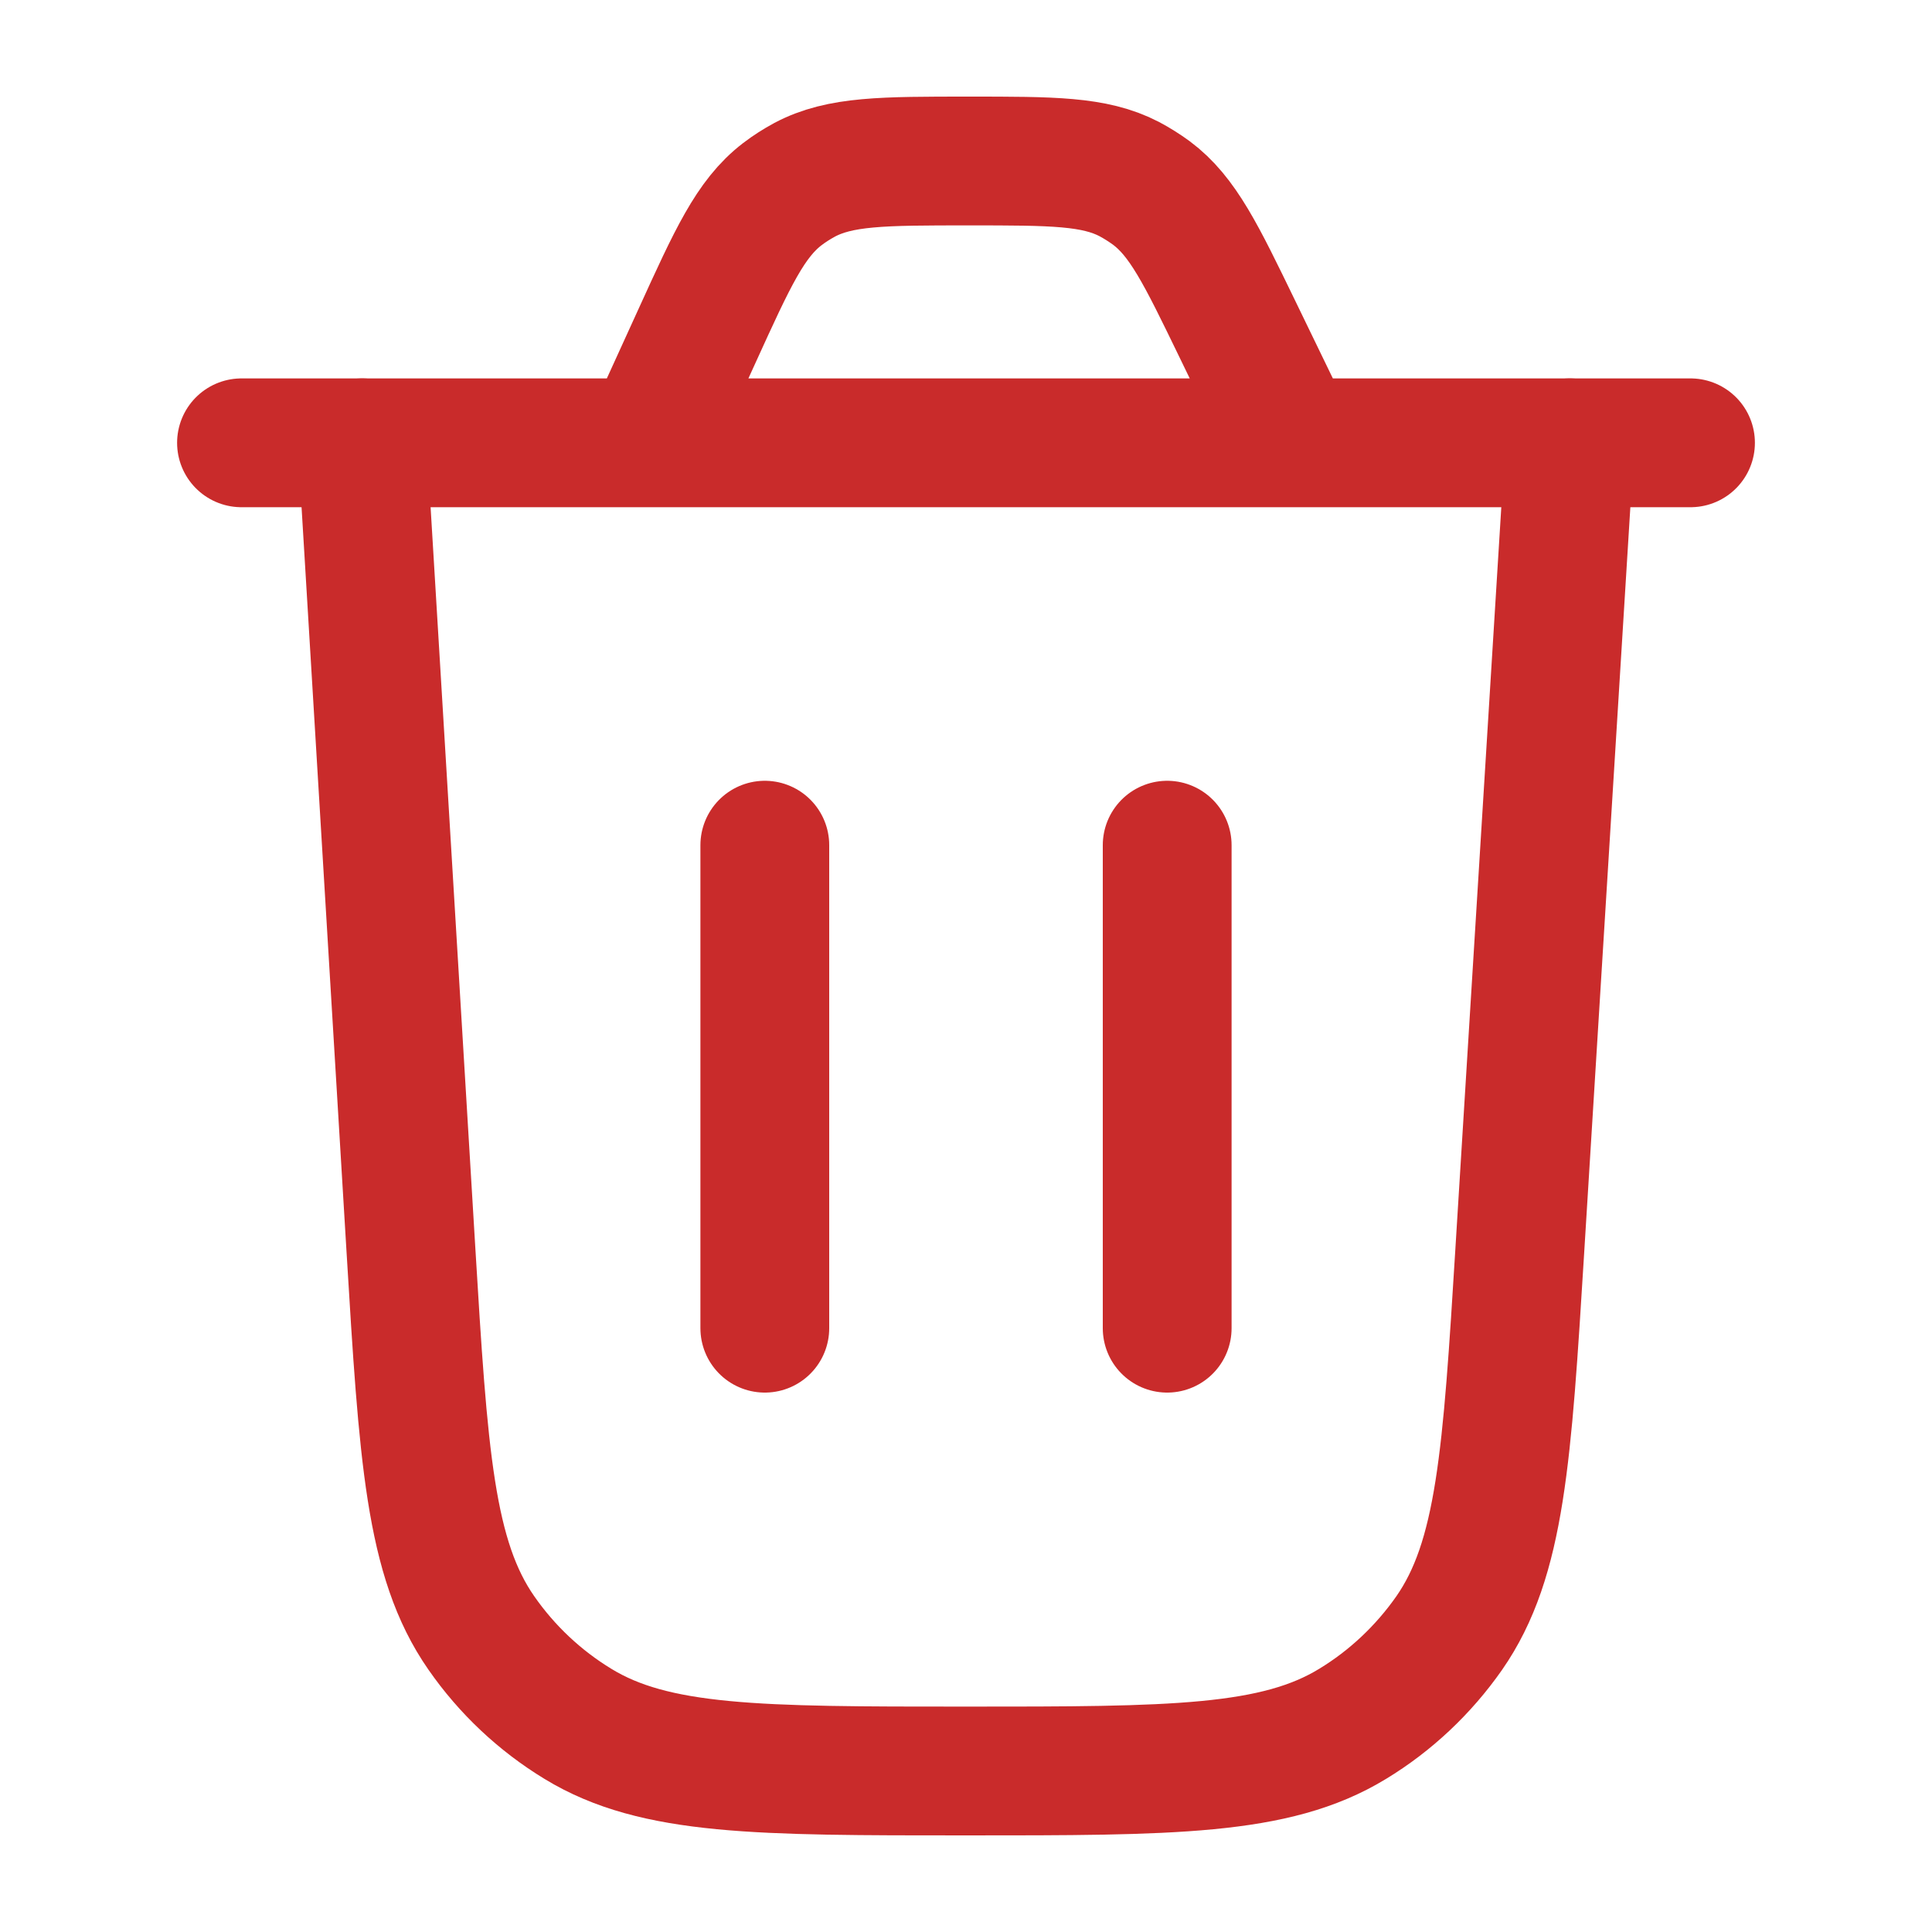
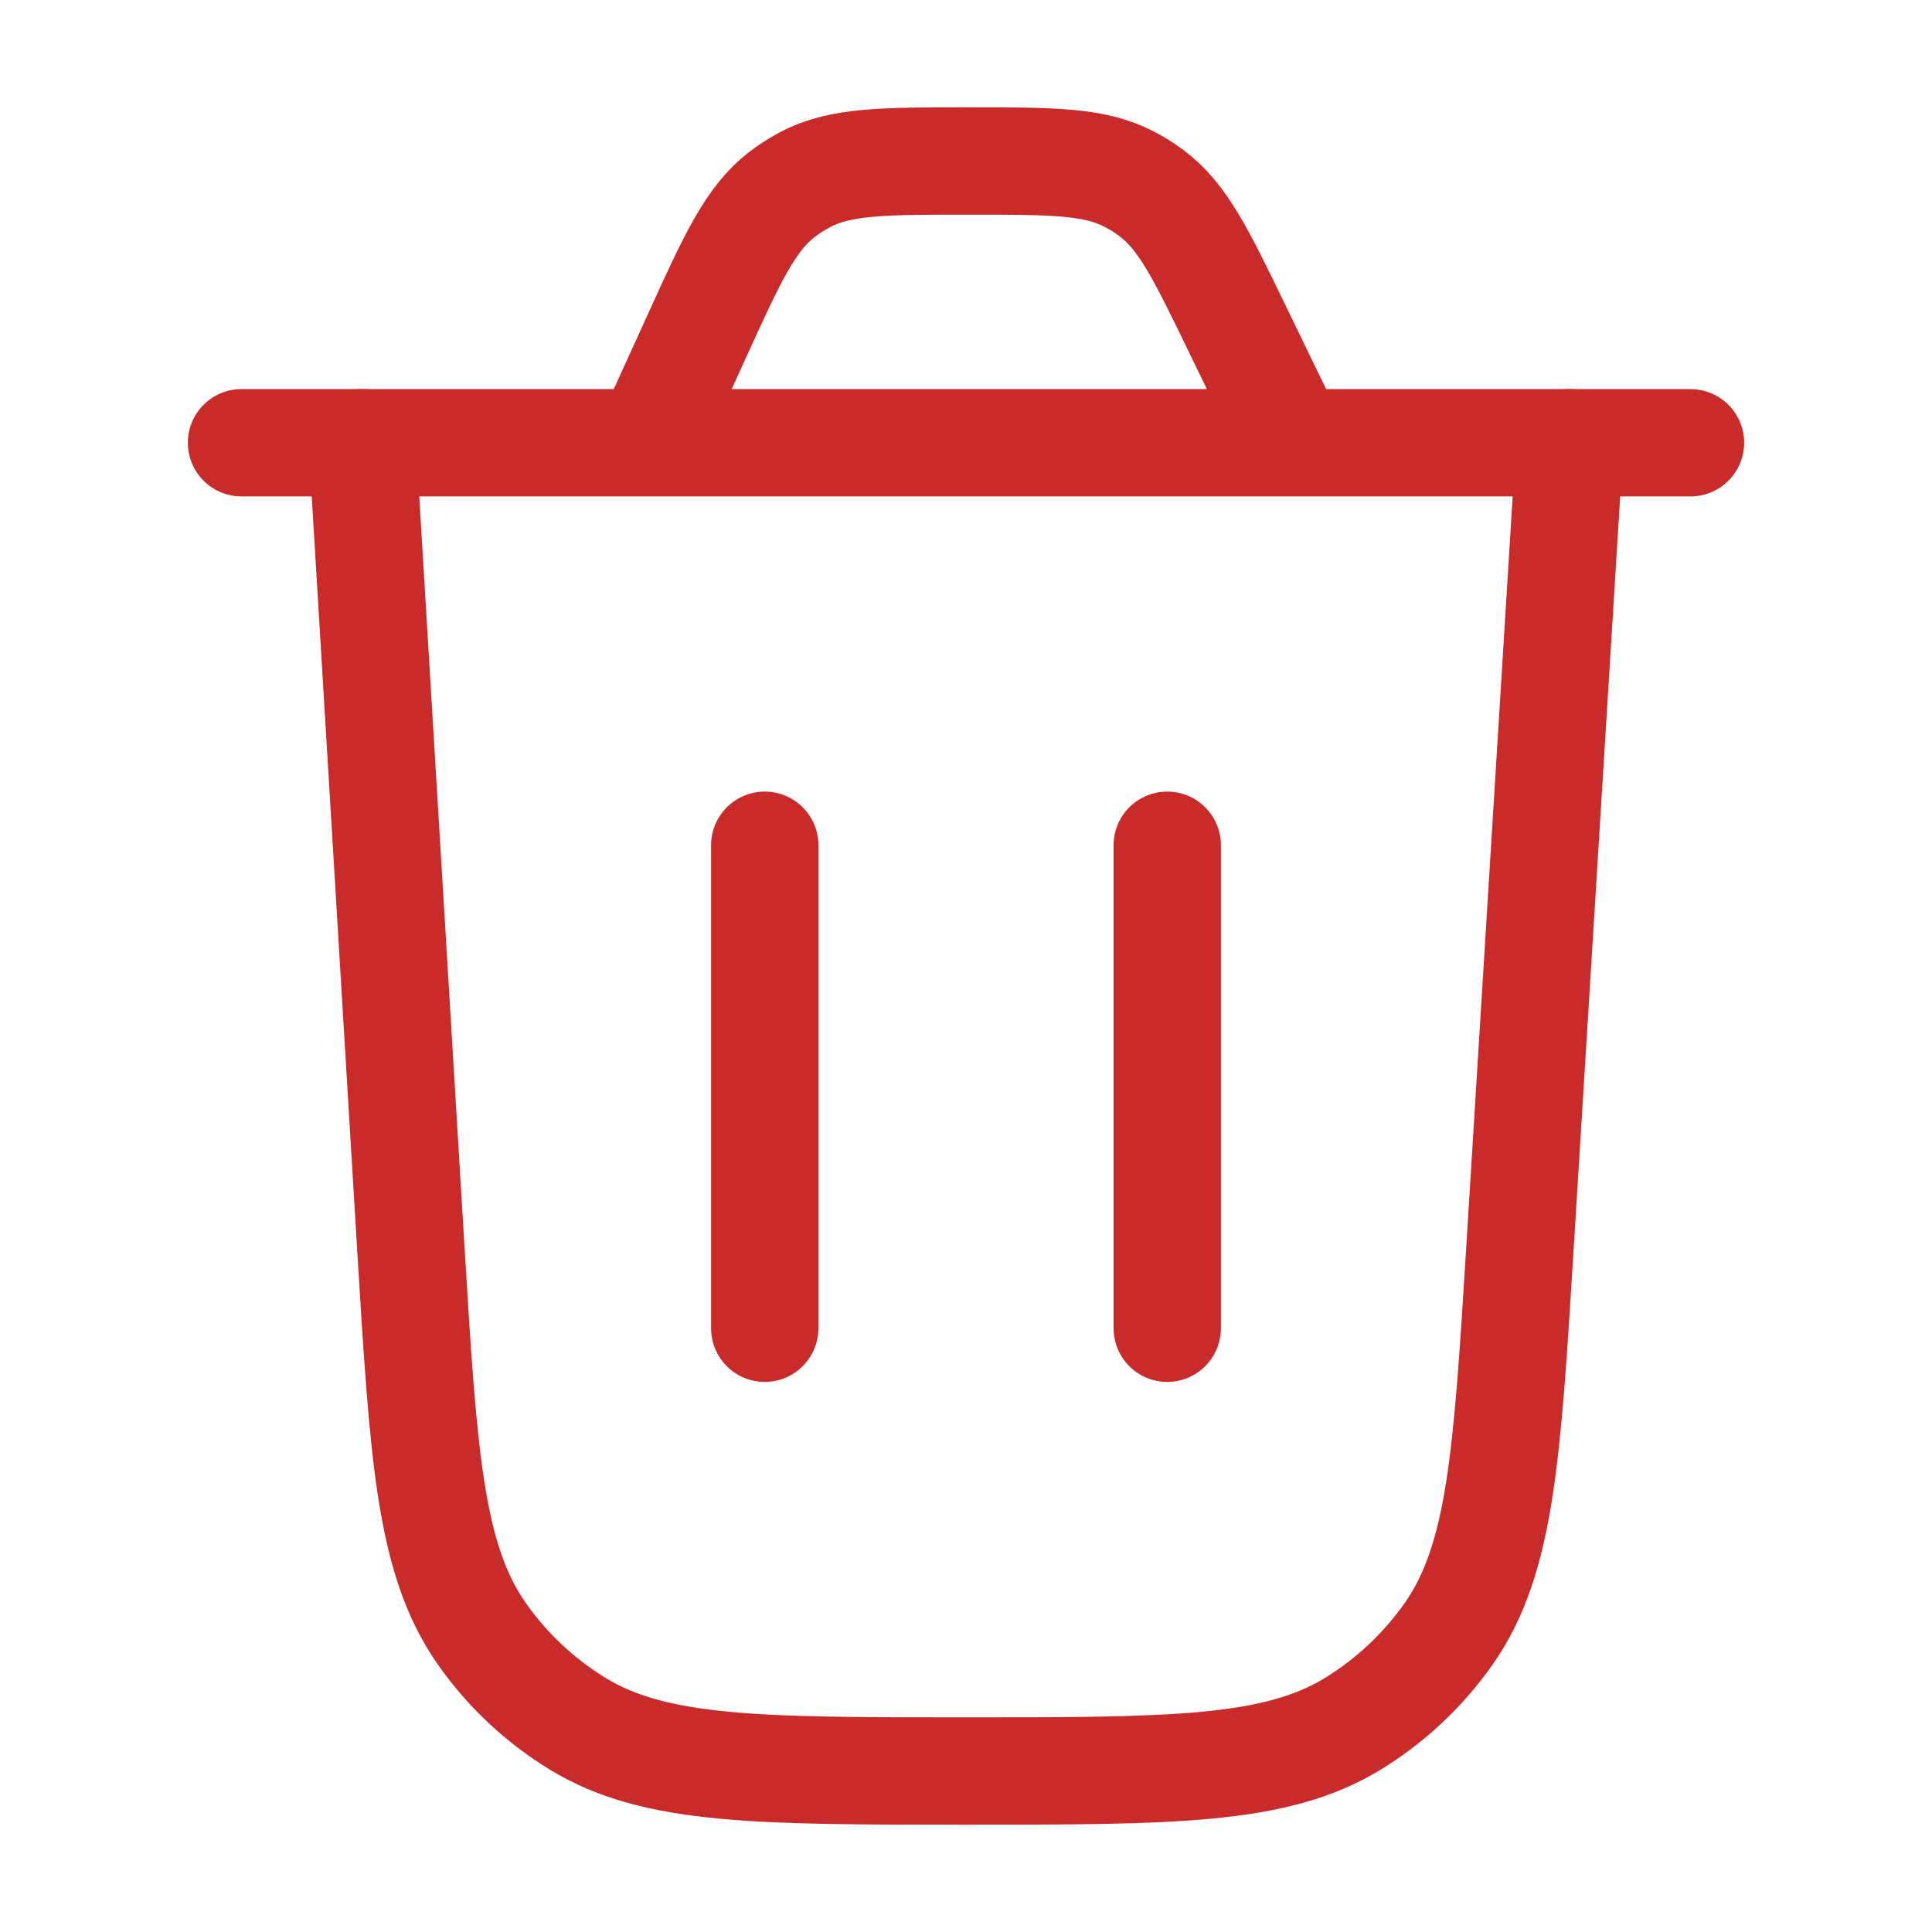
- <svg xmlns="http://www.w3.org/2000/svg" width="15" height="15" viewBox="0 0 15 15" fill="none">
-   <path d="M12.188 3.438L11.8 9.703L11.8 9.704C11.701 11.304 11.652 12.104 11.251 12.68C11.052 12.964 10.797 13.205 10.5 13.385C9.901 13.75 9.099 13.75 7.495 13.75C5.889 13.75 5.086 13.75 4.487 13.384C4.191 13.204 3.935 12.963 3.737 12.678C3.336 12.102 3.287 11.3 3.19 9.697L2.812 3.438" stroke-linecap="round" stroke="#C92B2B" />
-   <path d="M1.875 3.438H5.033M5.033 3.438H10.035M5.033 3.438L5.412 2.607C5.688 2.001 5.826 1.698 6.073 1.508C6.128 1.466 6.186 1.429 6.247 1.396C6.522 1.25 6.856 1.25 7.522 1.25C8.171 1.25 8.496 1.25 8.767 1.39C8.827 1.422 8.884 1.458 8.939 1.498C9.183 1.68 9.325 1.973 9.608 2.557L10.035 3.438M10.035 3.438H13.125" stroke-linecap="round" stroke="#C92B2B" />
-   <path d="M5.938 10.312V6.562" stroke-linecap="round" stroke="#C92B2B" />
-   <path d="M9.062 10.312V6.562" stroke-linecap="round" stroke="#C92B2B" />
+ <svg xmlns="http://www.w3.org/2000/svg" width="18" height="18" viewBox="0 0 18 18" fill="none">
+   <path d="M14.625 4.125L14.16 11.644L14.16 11.645C14.041 13.565 13.982 14.525 13.501 15.216C13.262 15.557 12.956 15.845 12.601 16.062C11.882 16.5 10.919 16.5 8.995 16.5C7.067 16.5 6.104 16.5 5.384 16.061C5.029 15.844 4.722 15.556 4.484 15.214C4.003 14.522 3.945 13.56 3.828 11.636L3.375 4.125" stroke-linecap="round" stroke="#C92B2B" />
+   <path d="M2.25 4.125H6.04M6.04 4.125H12.042M6.04 4.125L6.494 3.128C6.825 2.401 6.991 2.038 7.288 1.81C7.354 1.759 7.424 1.715 7.497 1.676C7.827 1.5 8.227 1.5 9.026 1.5C9.806 1.5 10.195 1.5 10.52 1.669C10.592 1.706 10.661 1.749 10.726 1.798C11.02 2.016 11.19 2.367 11.53 3.069L12.042 4.125M12.042 4.125H15.75" stroke-linecap="round" stroke="#C92B2B" />
+   <path d="M7.125 12.375V7.875" stroke-linecap="round" stroke="#C92B2B" />
+   <path d="M10.875 12.375V7.875" stroke-linecap="round" stroke="#C92B2B" />
</svg>
